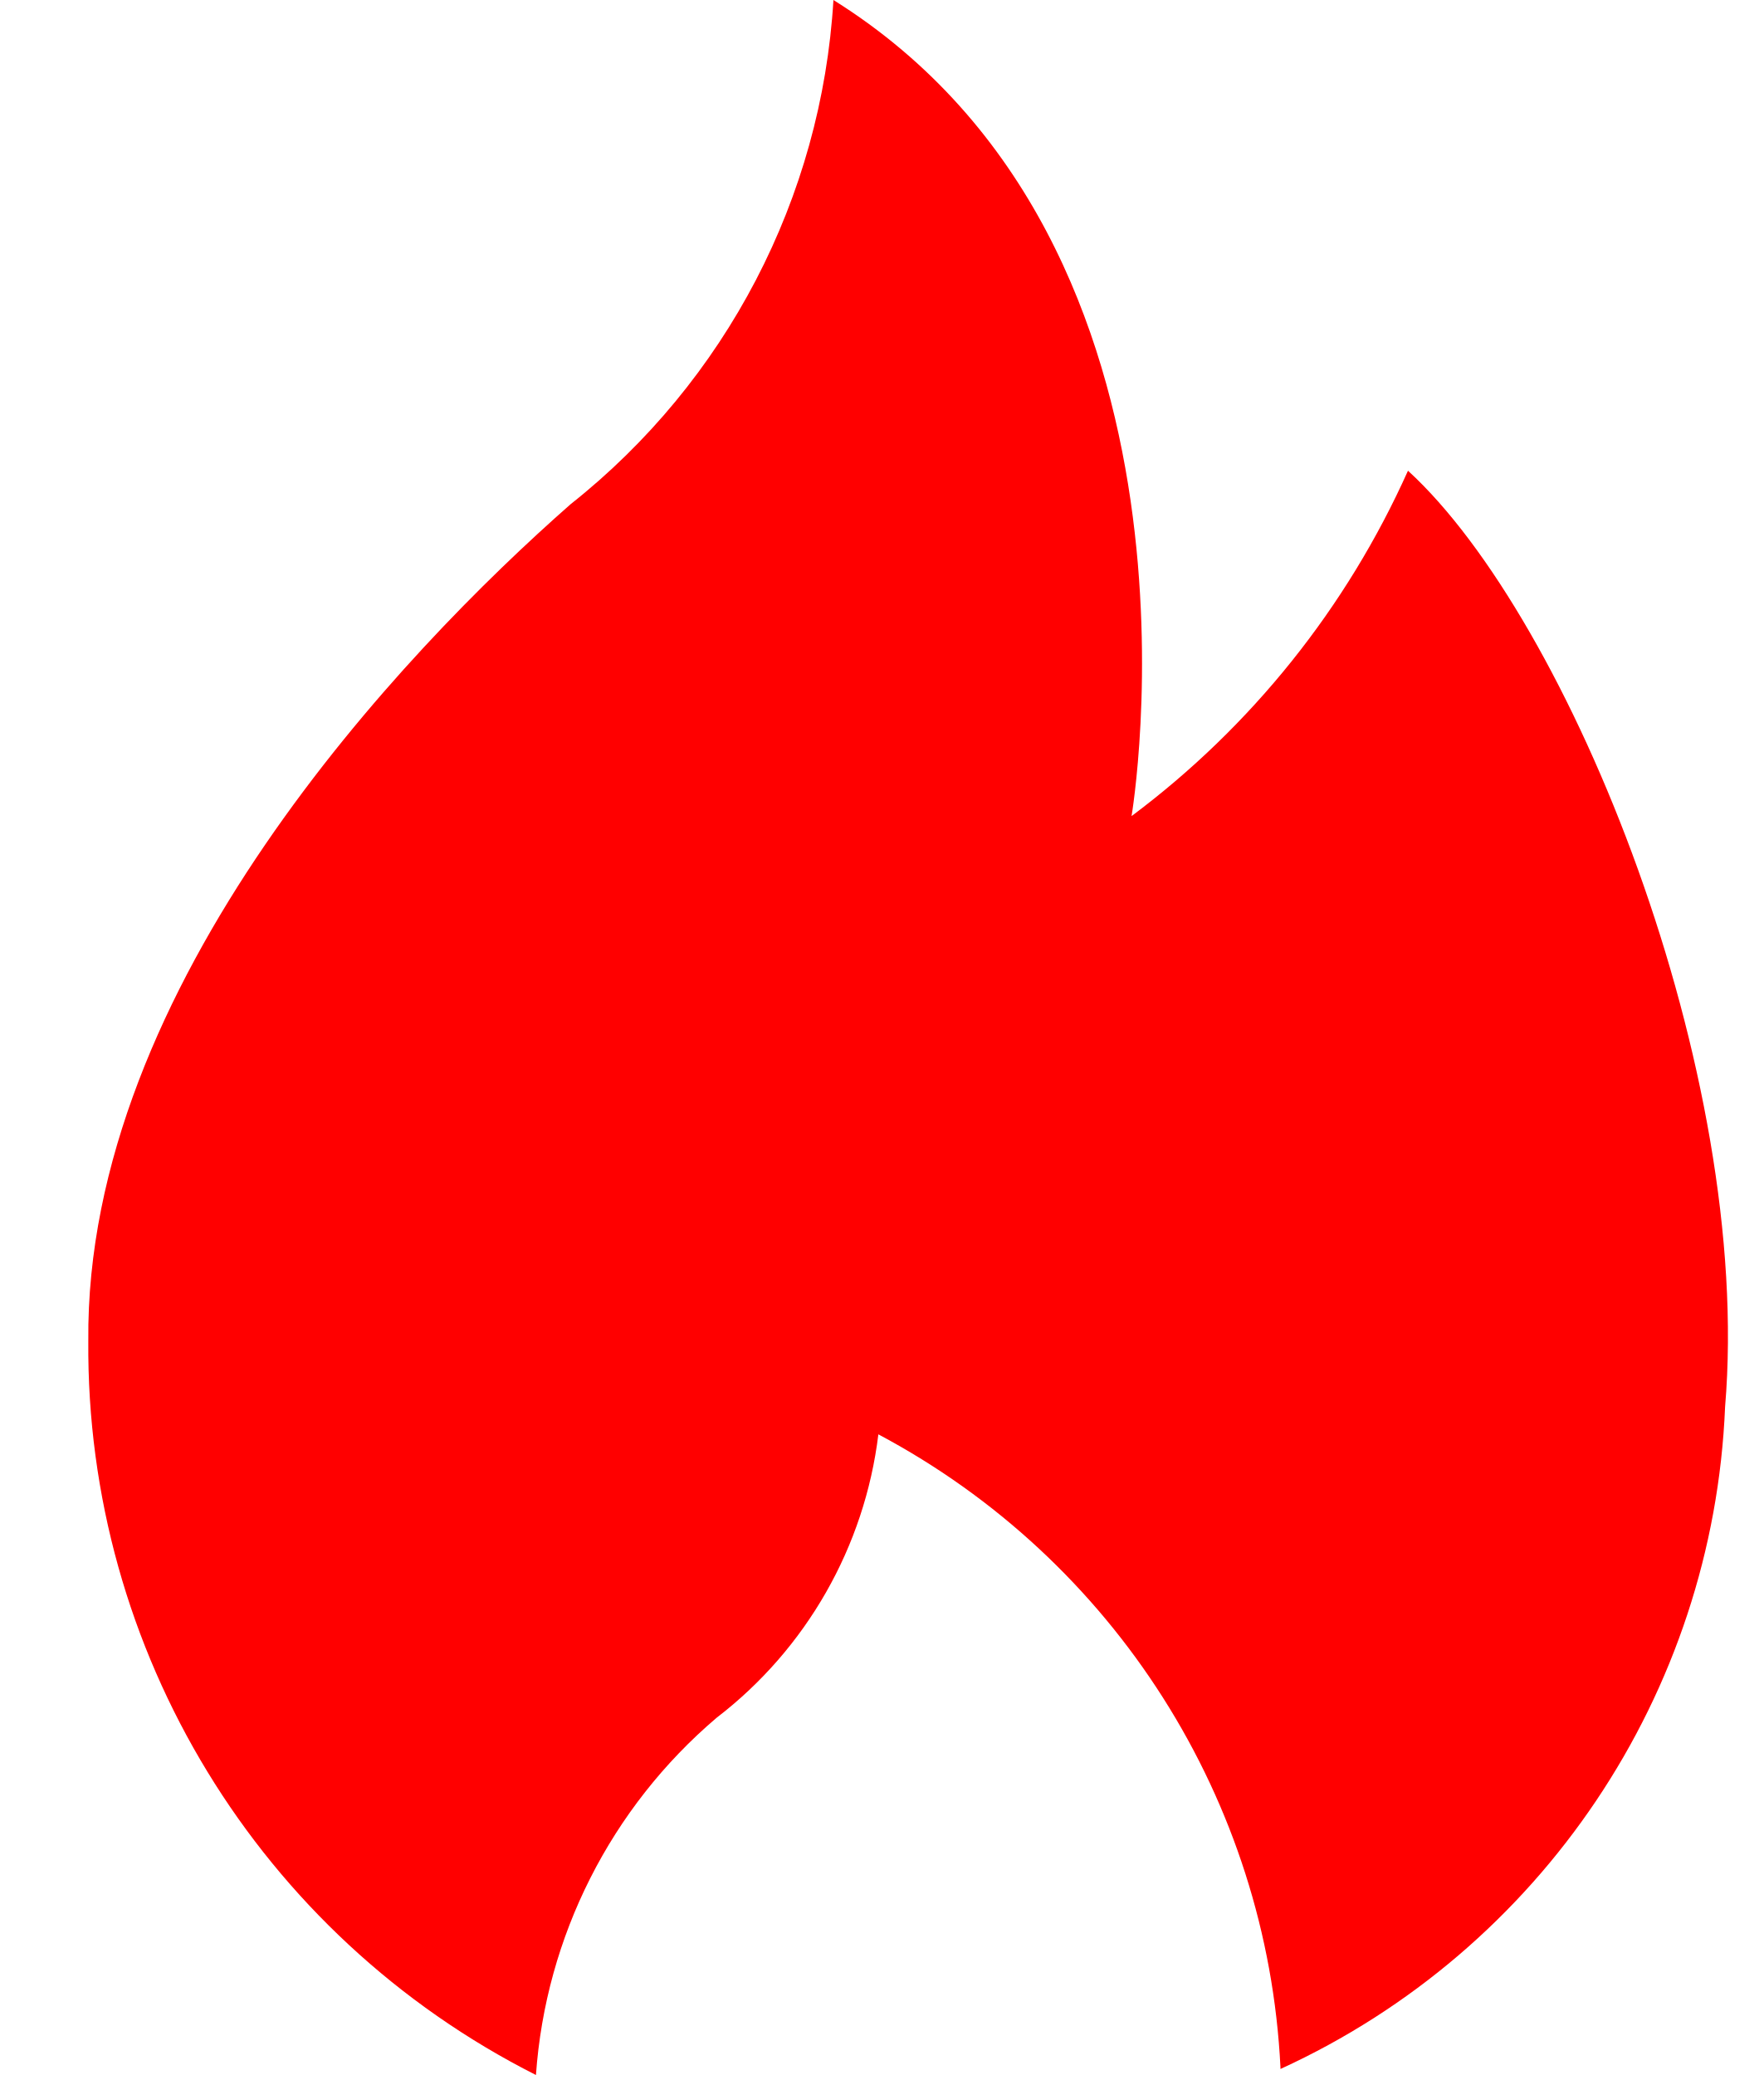
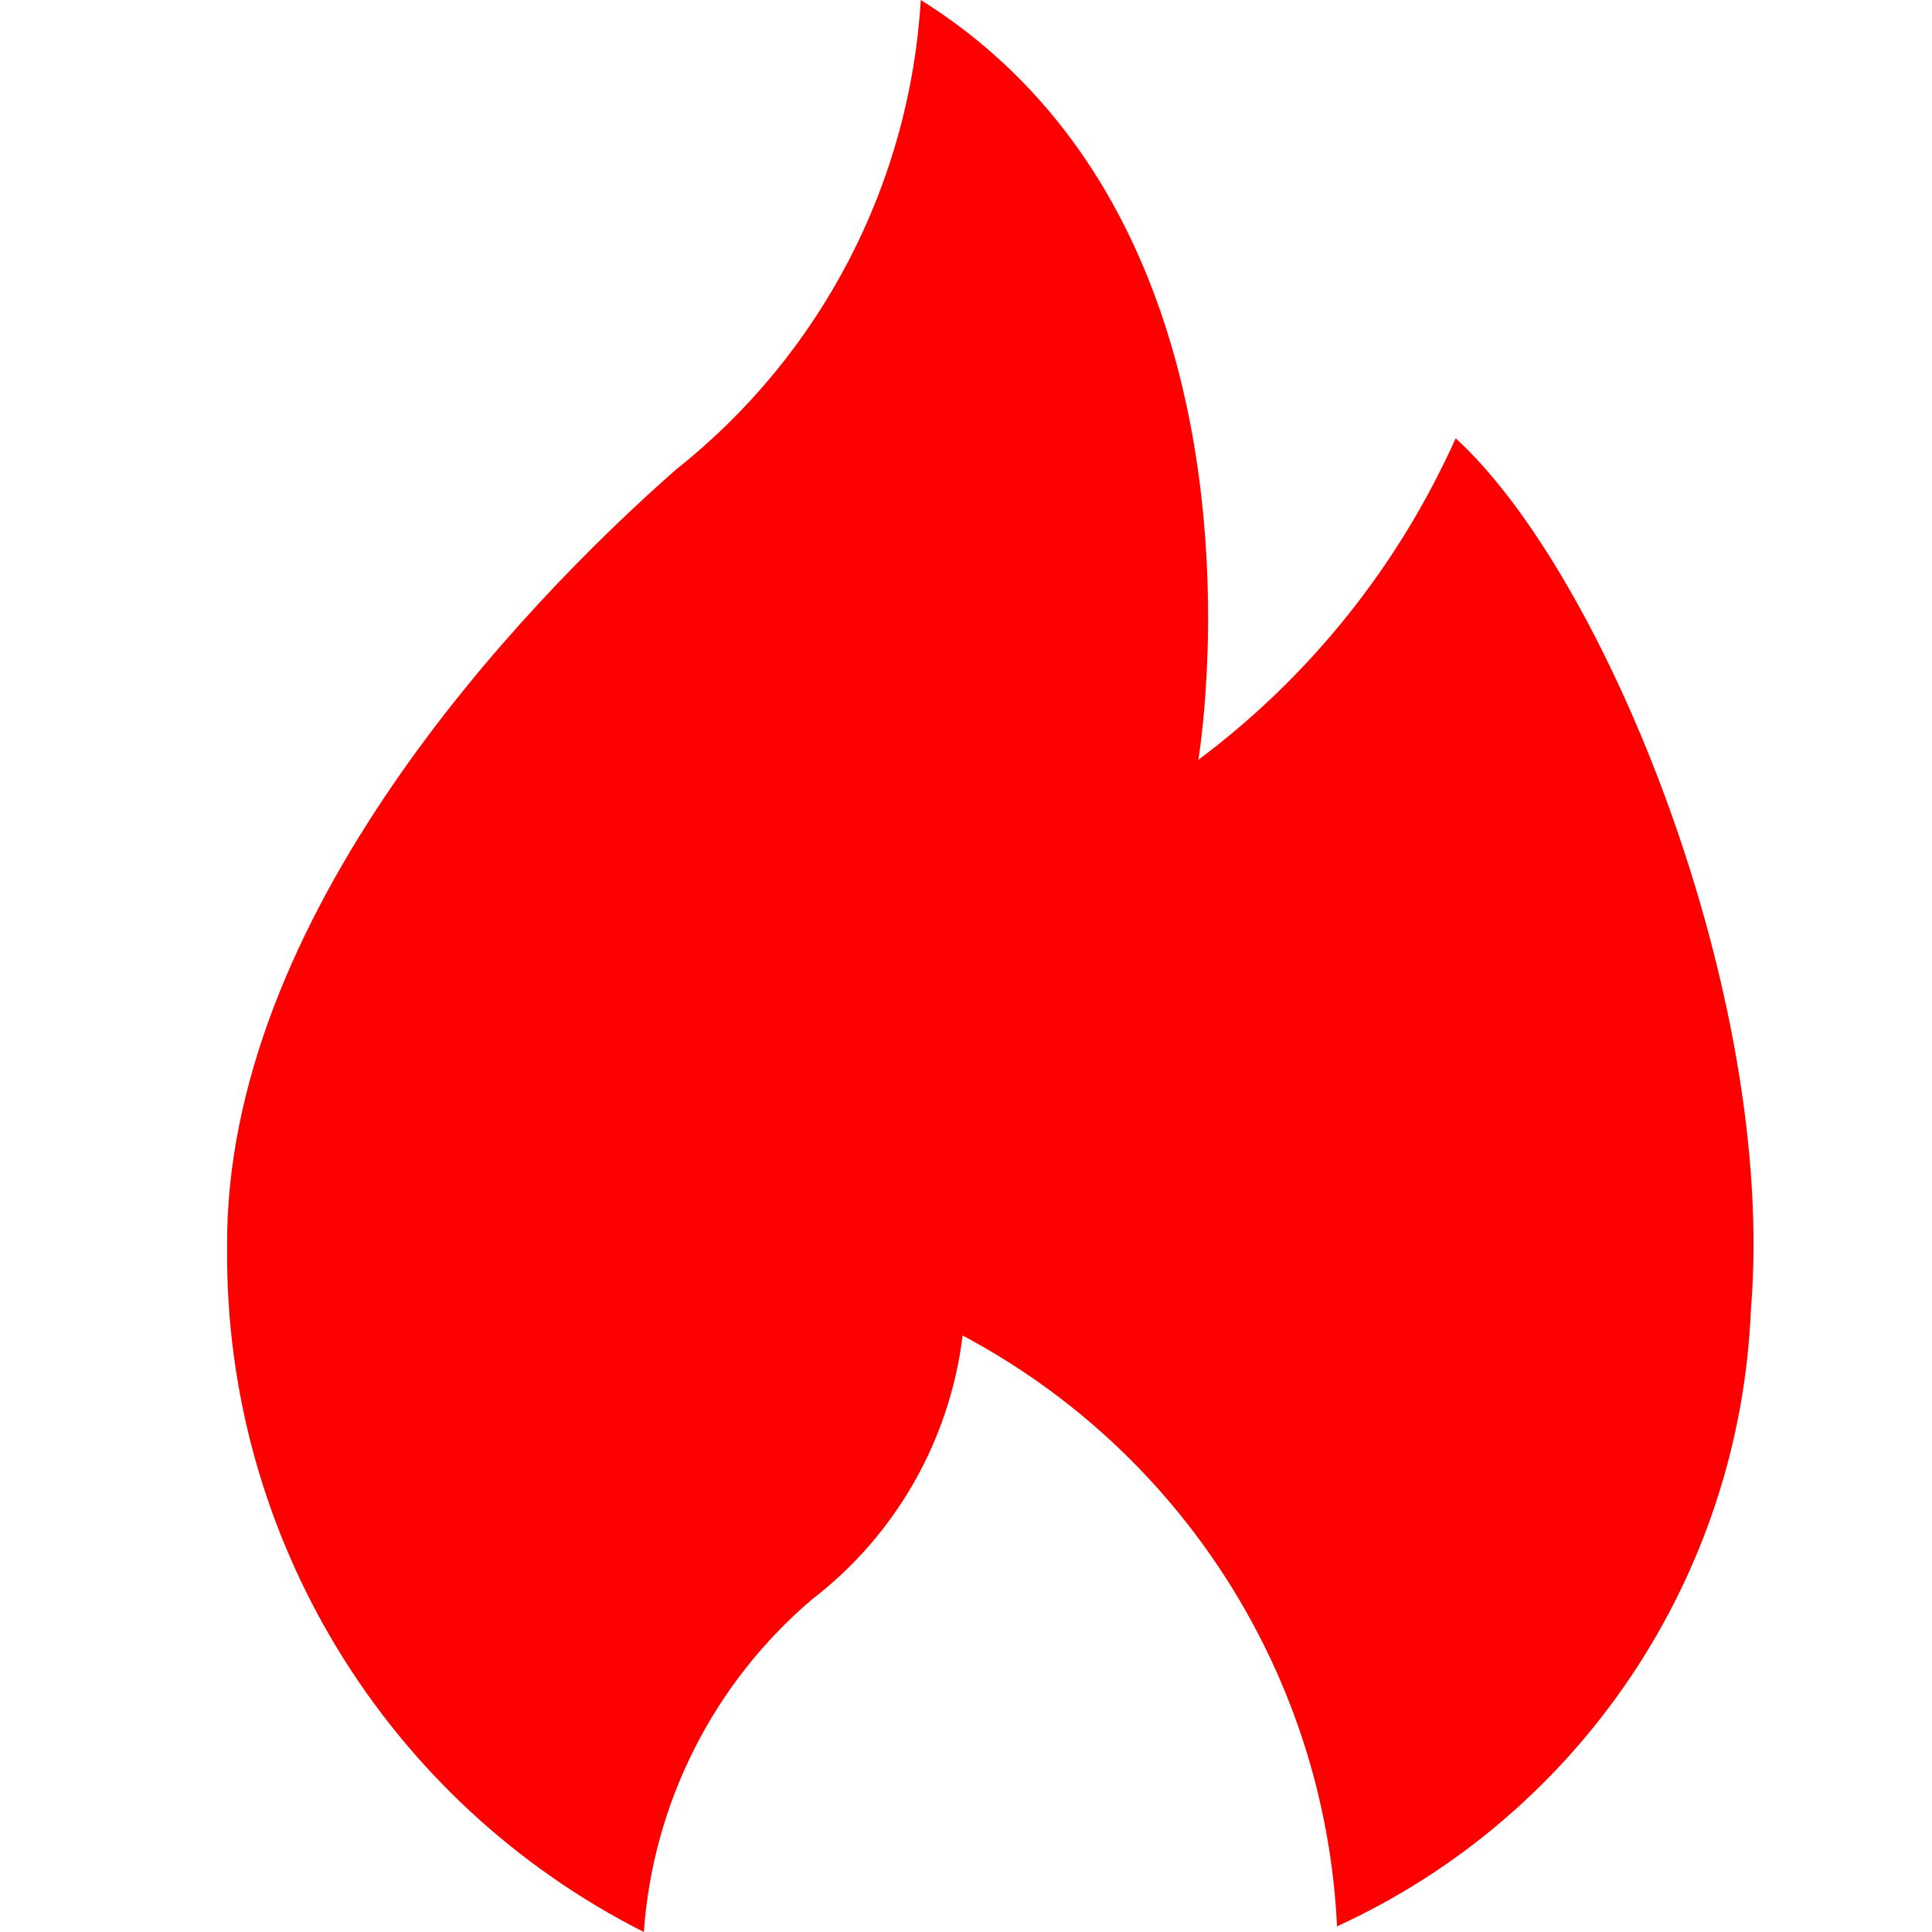
- <svg xmlns="http://www.w3.org/2000/svg" width="17" height="20" viewBox="0 0 17 20" fill="none">
+ <svg xmlns="http://www.w3.org/2000/svg" width="18" height="18" viewBox="0 0 17 20" fill="none">
  <path d="M10.905 7.866C10.905 7.866 11.838 2.381 8.032 0C7.918 1.906 6.997 3.673 5.5 4.859C3.875 6.287 0.819 9.5 0.851 12.925C0.827 15.912 2.499 18.653 5.165 20C5.259 18.665 5.887 17.423 6.907 16.556C7.772 15.892 8.333 14.907 8.465 13.825C10.741 15.035 12.213 17.352 12.34 19.926V19.942C14.855 18.79 16.511 16.324 16.625 13.56C16.895 10.342 15.133 5.968 13.569 4.537C12.978 5.856 12.062 7.001 10.905 7.866Z" fill="#FF0000" />
</svg>
